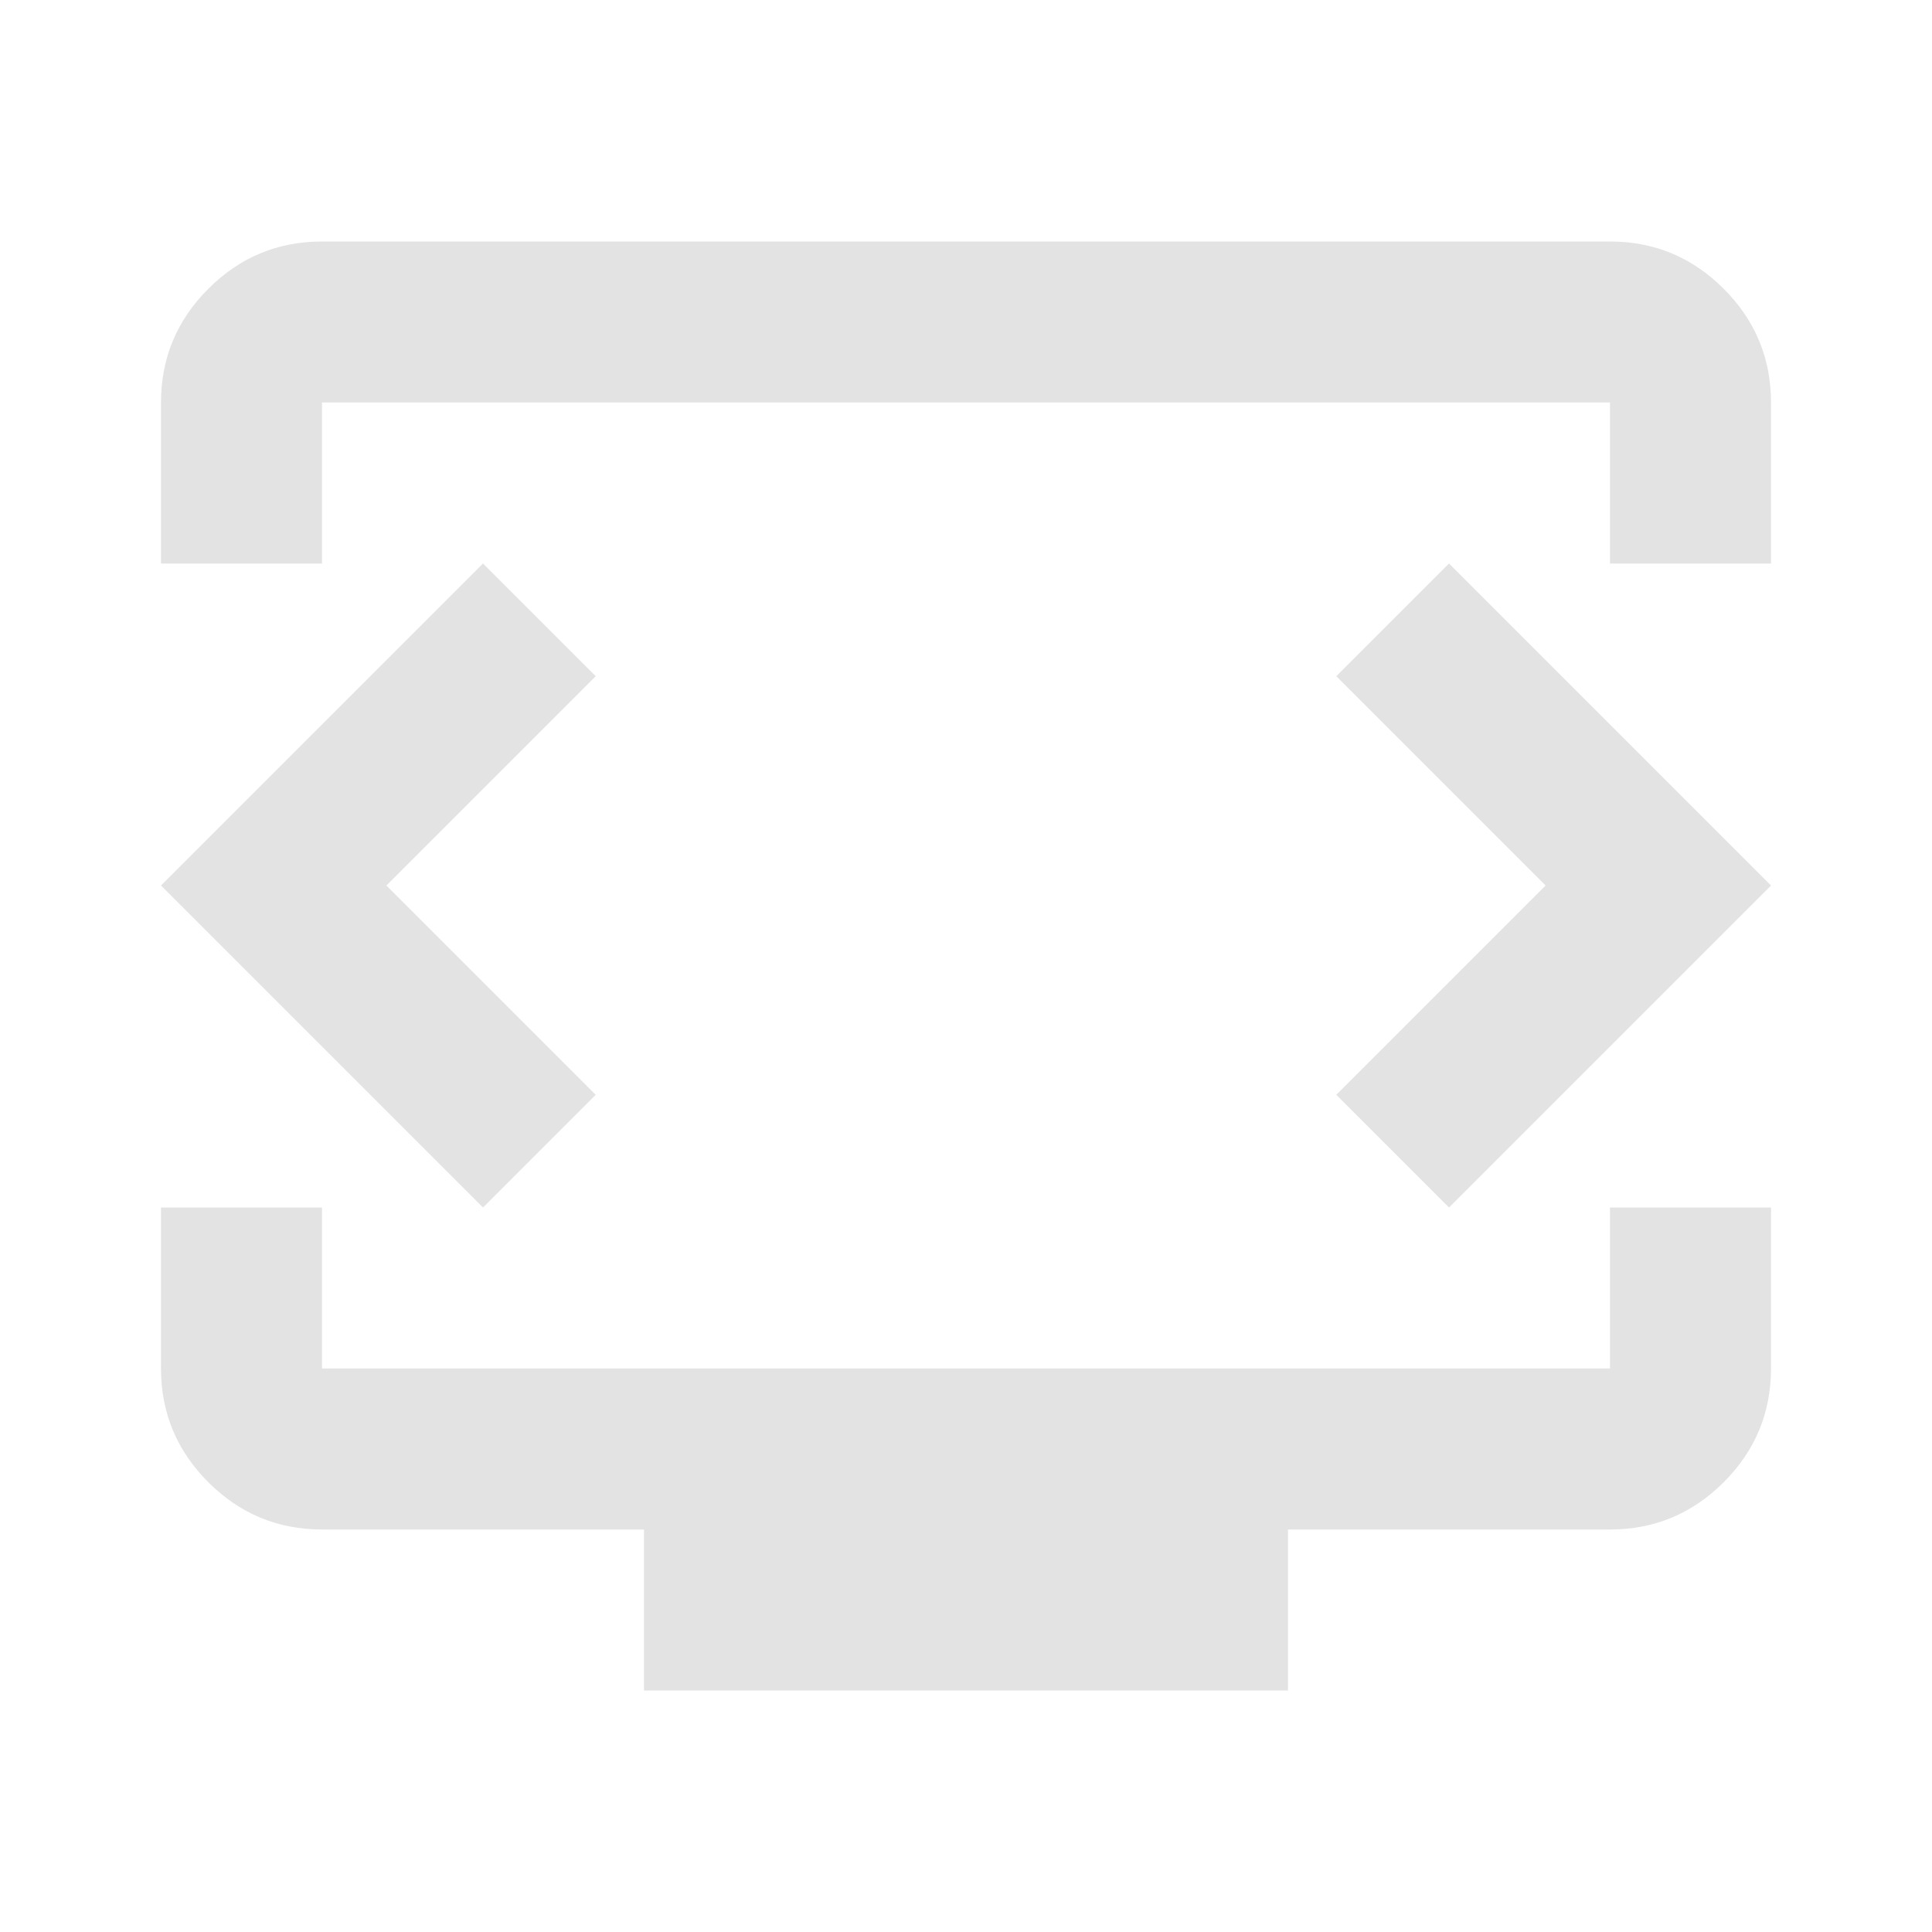
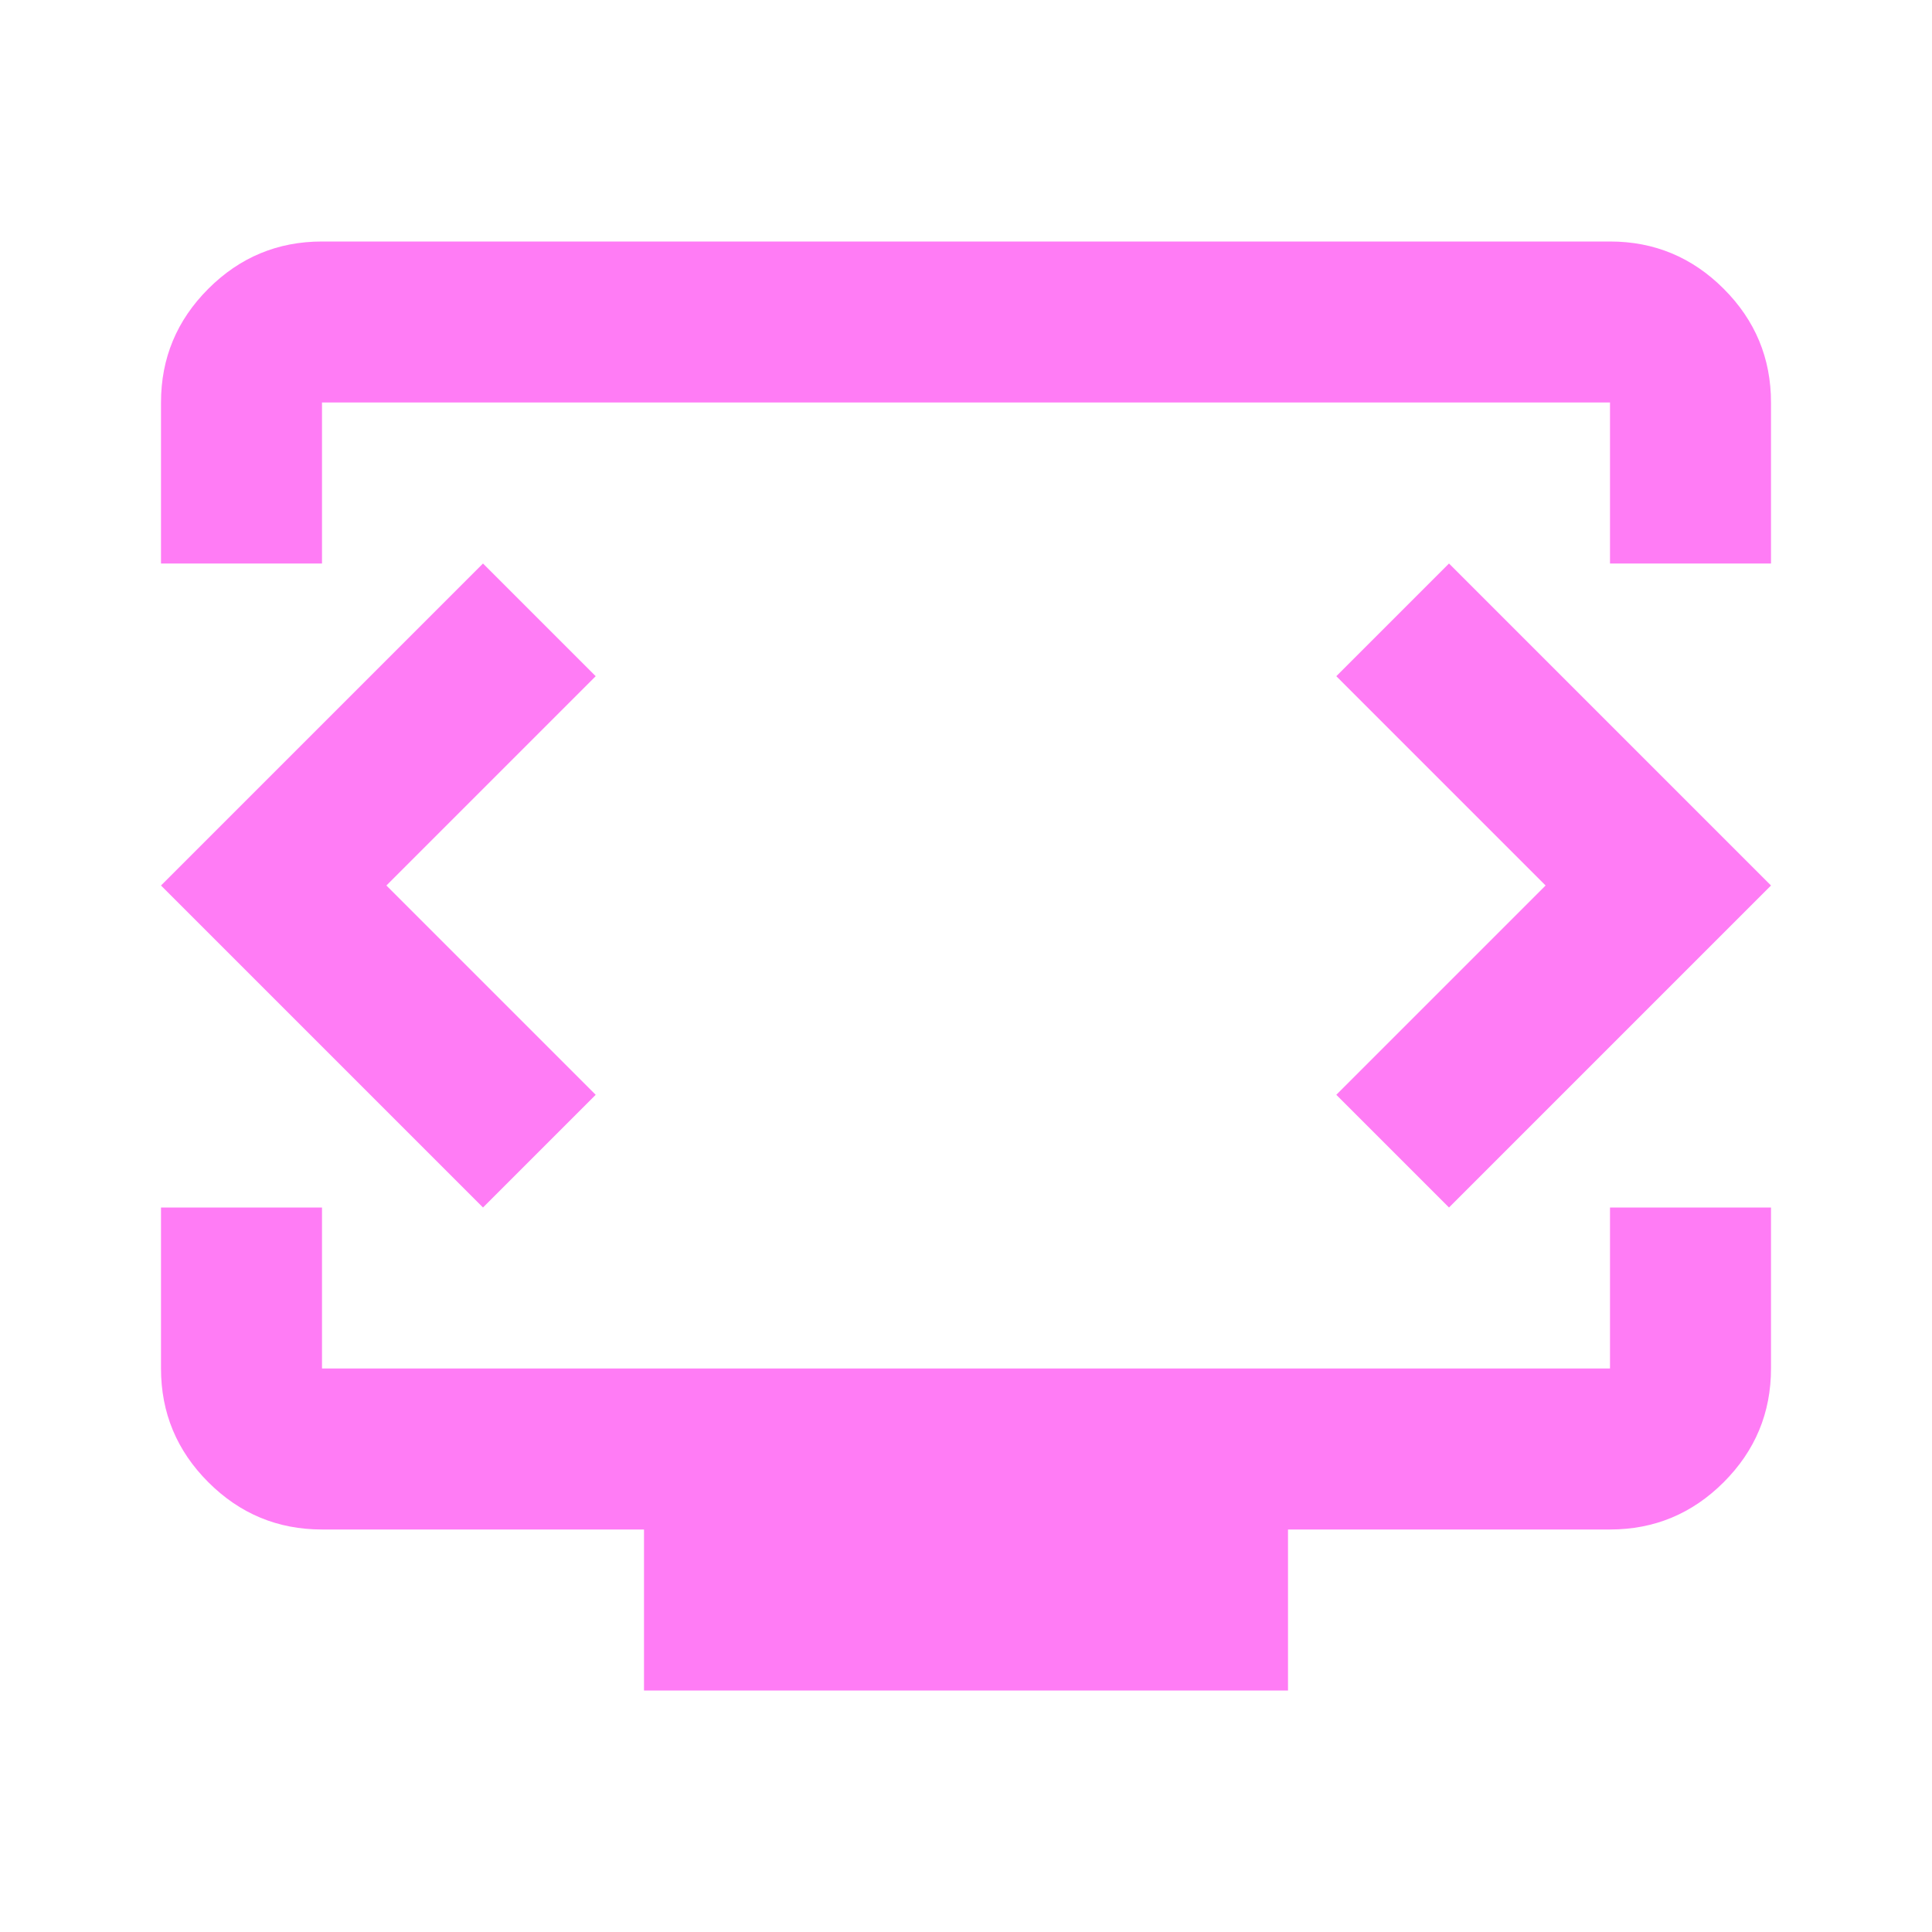
- <svg xmlns="http://www.w3.org/2000/svg" height="24px" viewBox="0 -960 960 960" width="24px" fill="#e3e3e3">
+ <svg xmlns="http://www.w3.org/2000/svg" height="24px" viewBox="0 -960 960 960" width="24px" fill="#ff7cf5">
  <path d="M80-680v-80q0-33 23.5-56.5T160-840h640q33 0 56.5 23.5T880-760v80h-80v-80H160v80H80Zm240 560v-80H160q-33 0-56.5-23.5T80-280v-80h80v80h640v-80h80v80q0 33-23.5 56.5T800-200H640v80H320Zm160-400Zm-288 0 104-104-56-56L80-520l160 160 56-56-104-104Zm576 0L664-416l56 56 160-160-160-160-56 56 104 104Z" />
</svg>
